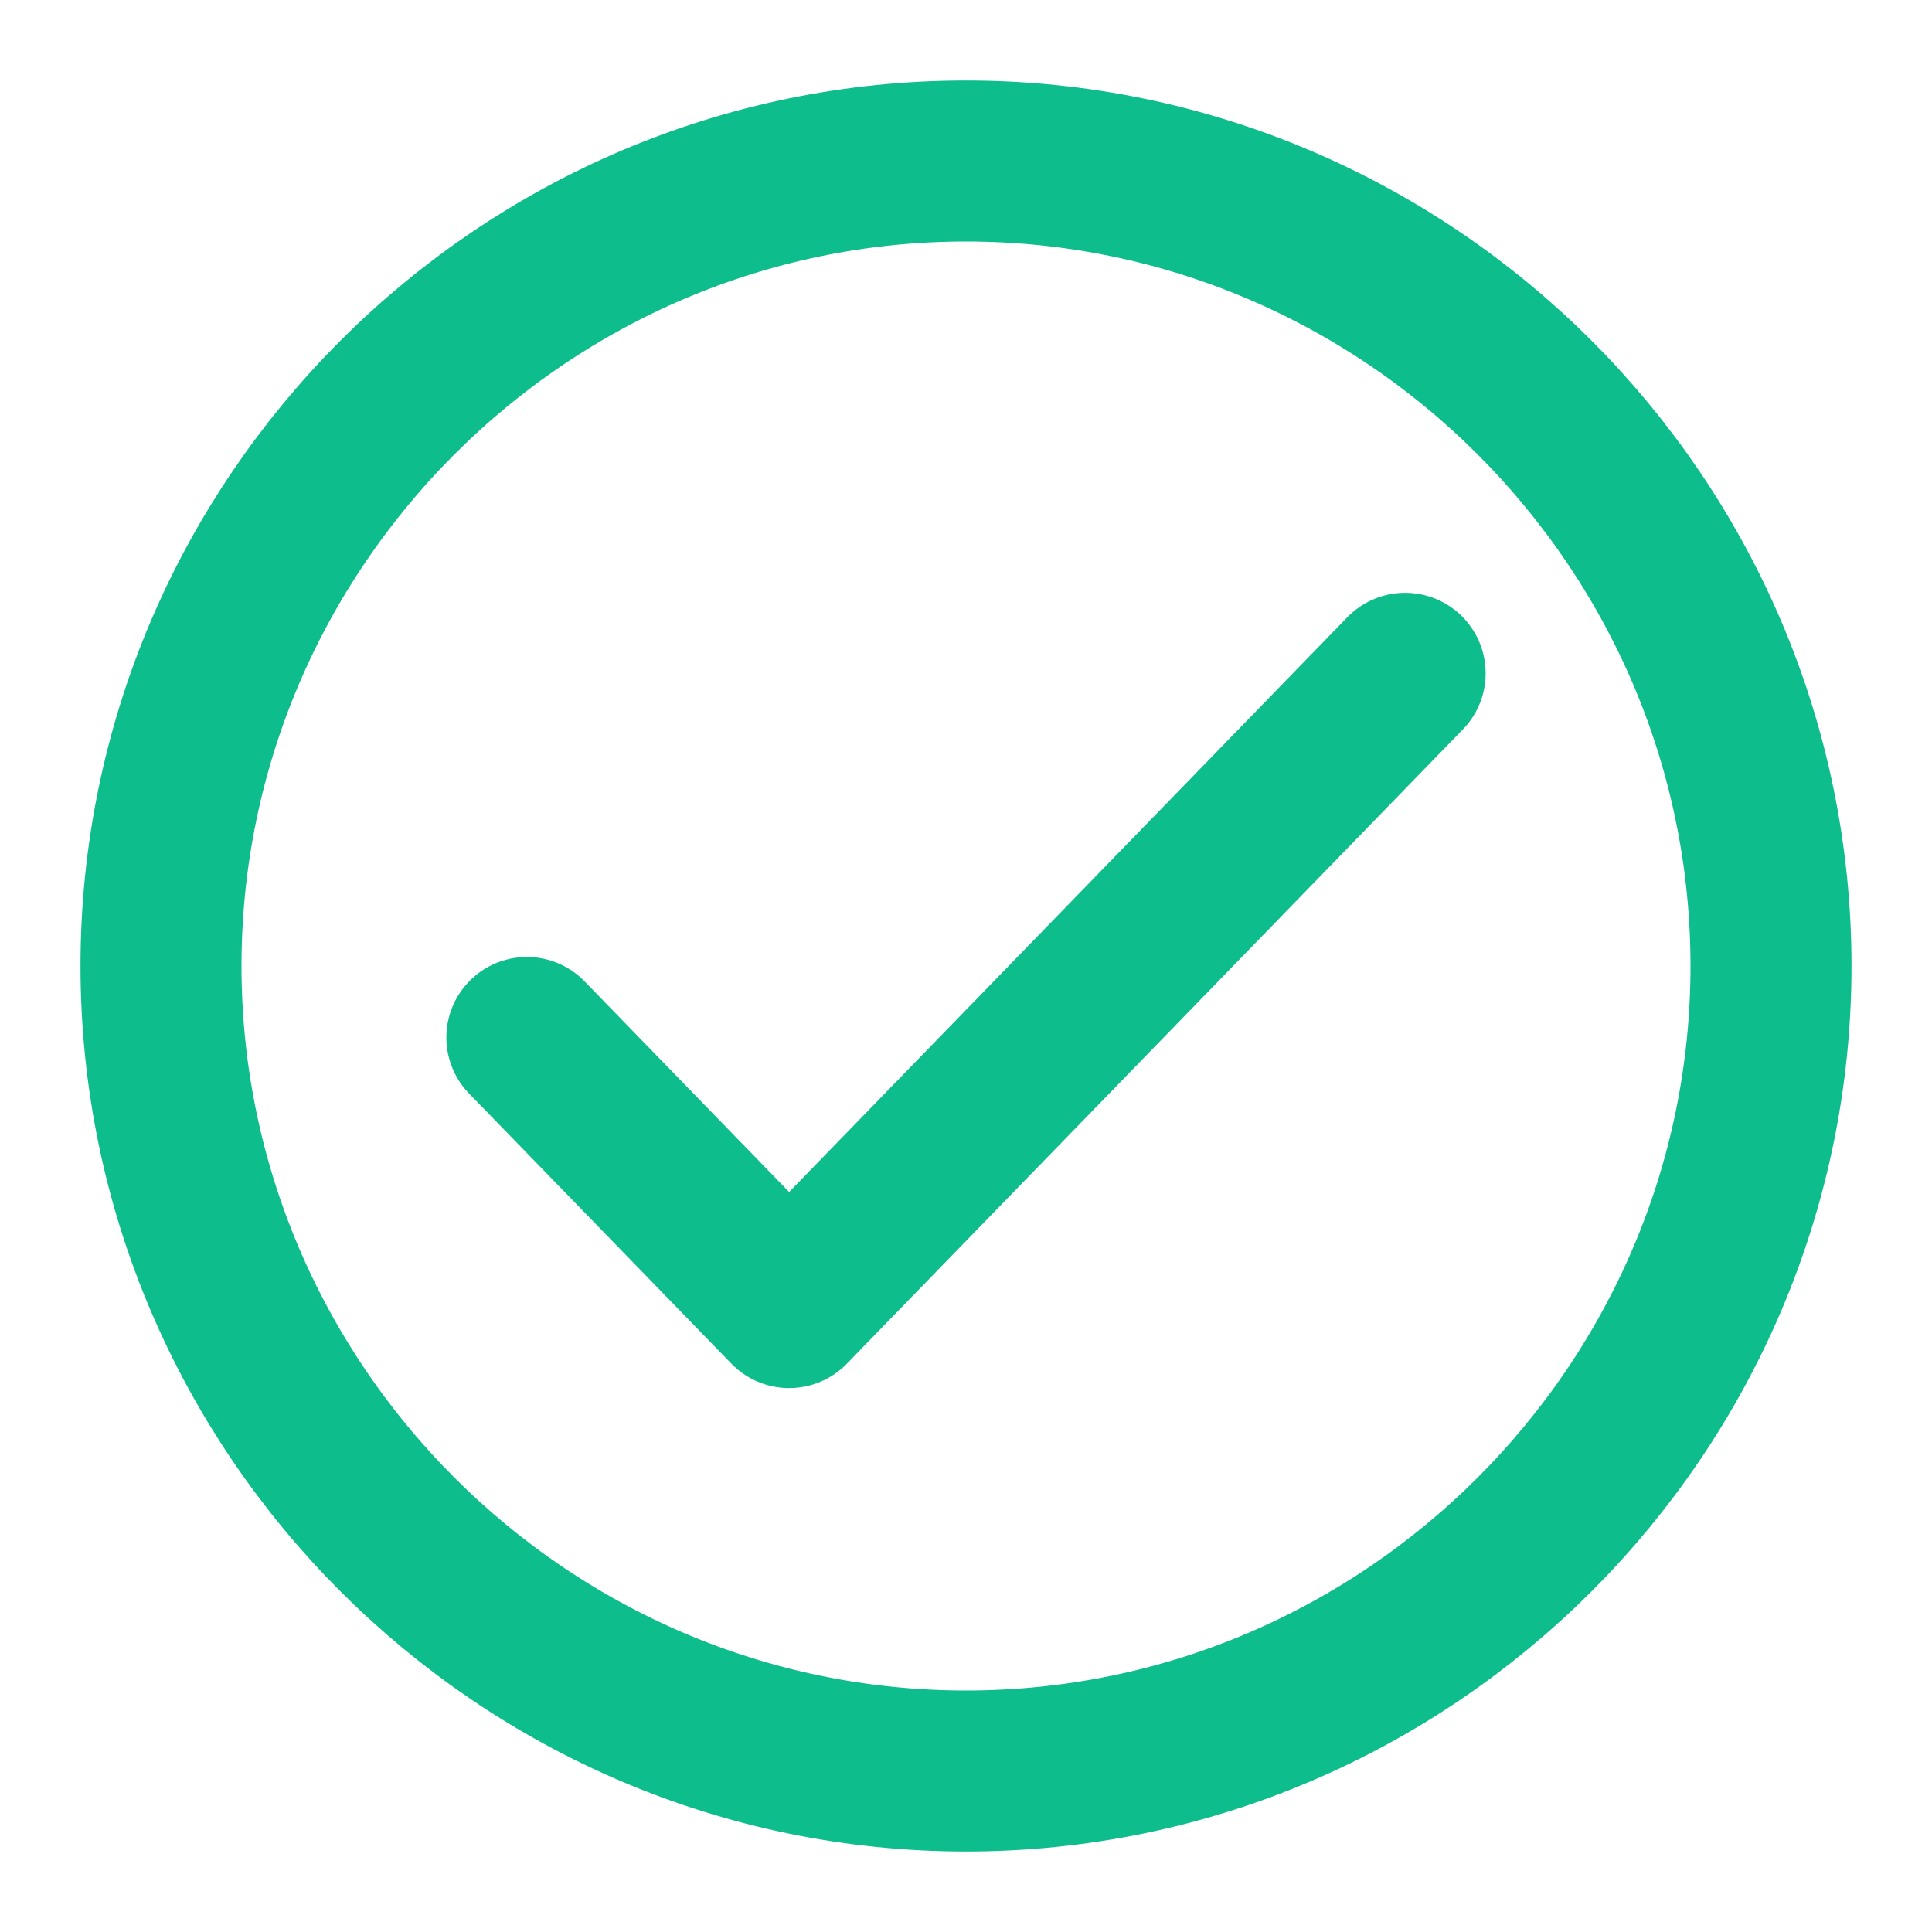
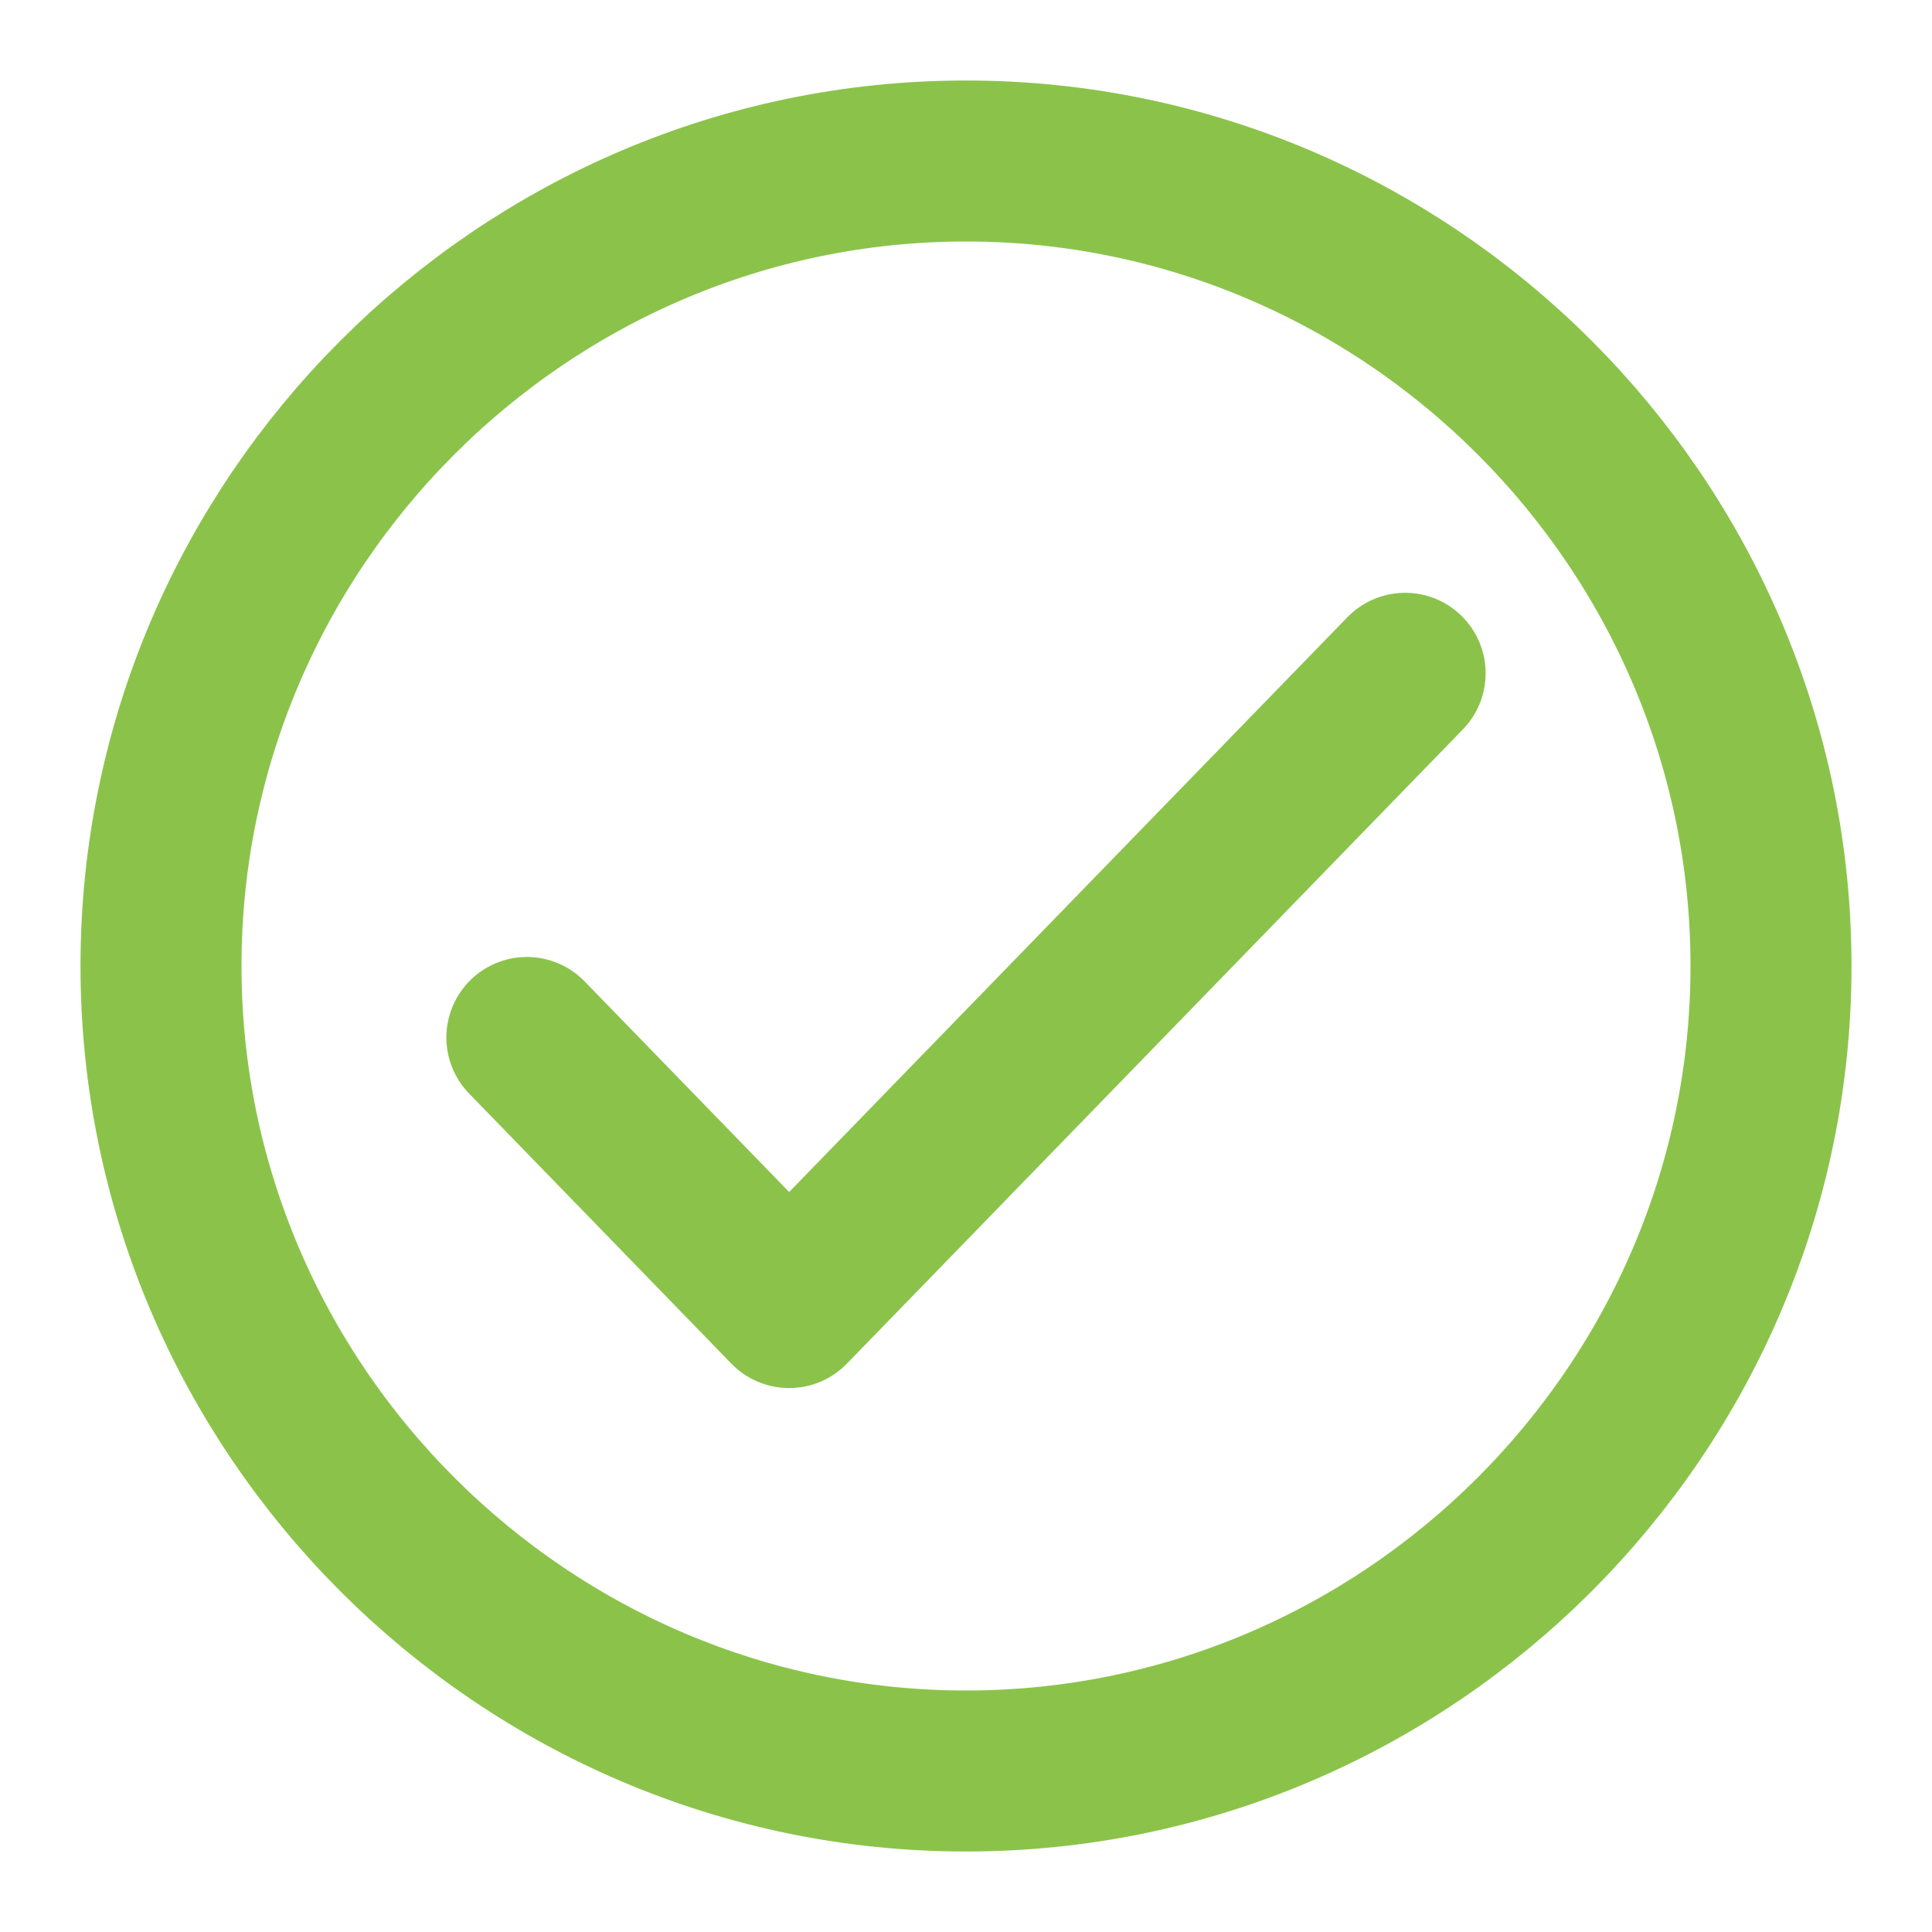
<svg xmlns="http://www.w3.org/2000/svg" width="24" height="24" viewBox="0 0 24 24" fill="none">
-   <path fill-rule="evenodd" clip-rule="evenodd" d="M12 2C6.5 2 2 6.5 2 12C2 17.5 6.5 22 12 22C17.5 22 22 17.5 22 12C22 6.5 17.5 2 12 2V2Z" stroke="#0DBD8B" stroke-width="2" stroke-linecap="square" />
-   <path d="M6.545 12.888L9.803 16.243L17.455 8.364" stroke="#0DBD8B" stroke-width="2" stroke-linecap="round" stroke-linejoin="round" />
+   <path fill-rule="evenodd" clip-rule="evenodd" d="M12 2C6.5 2 2 6.5 2 12C2 17.5 6.5 22 12 22C17.5 22 22 17.5 22 12C22 6.5 17.5 2 12 2V2Z" stroke="#8bc34a" stroke-width="2" stroke-linecap="square" />
+   <path d="M6.545 12.888L9.803 16.243L17.455 8.364" stroke="#8bc34a" stroke-width="2" stroke-linecap="round" stroke-linejoin="round" />
</svg>
